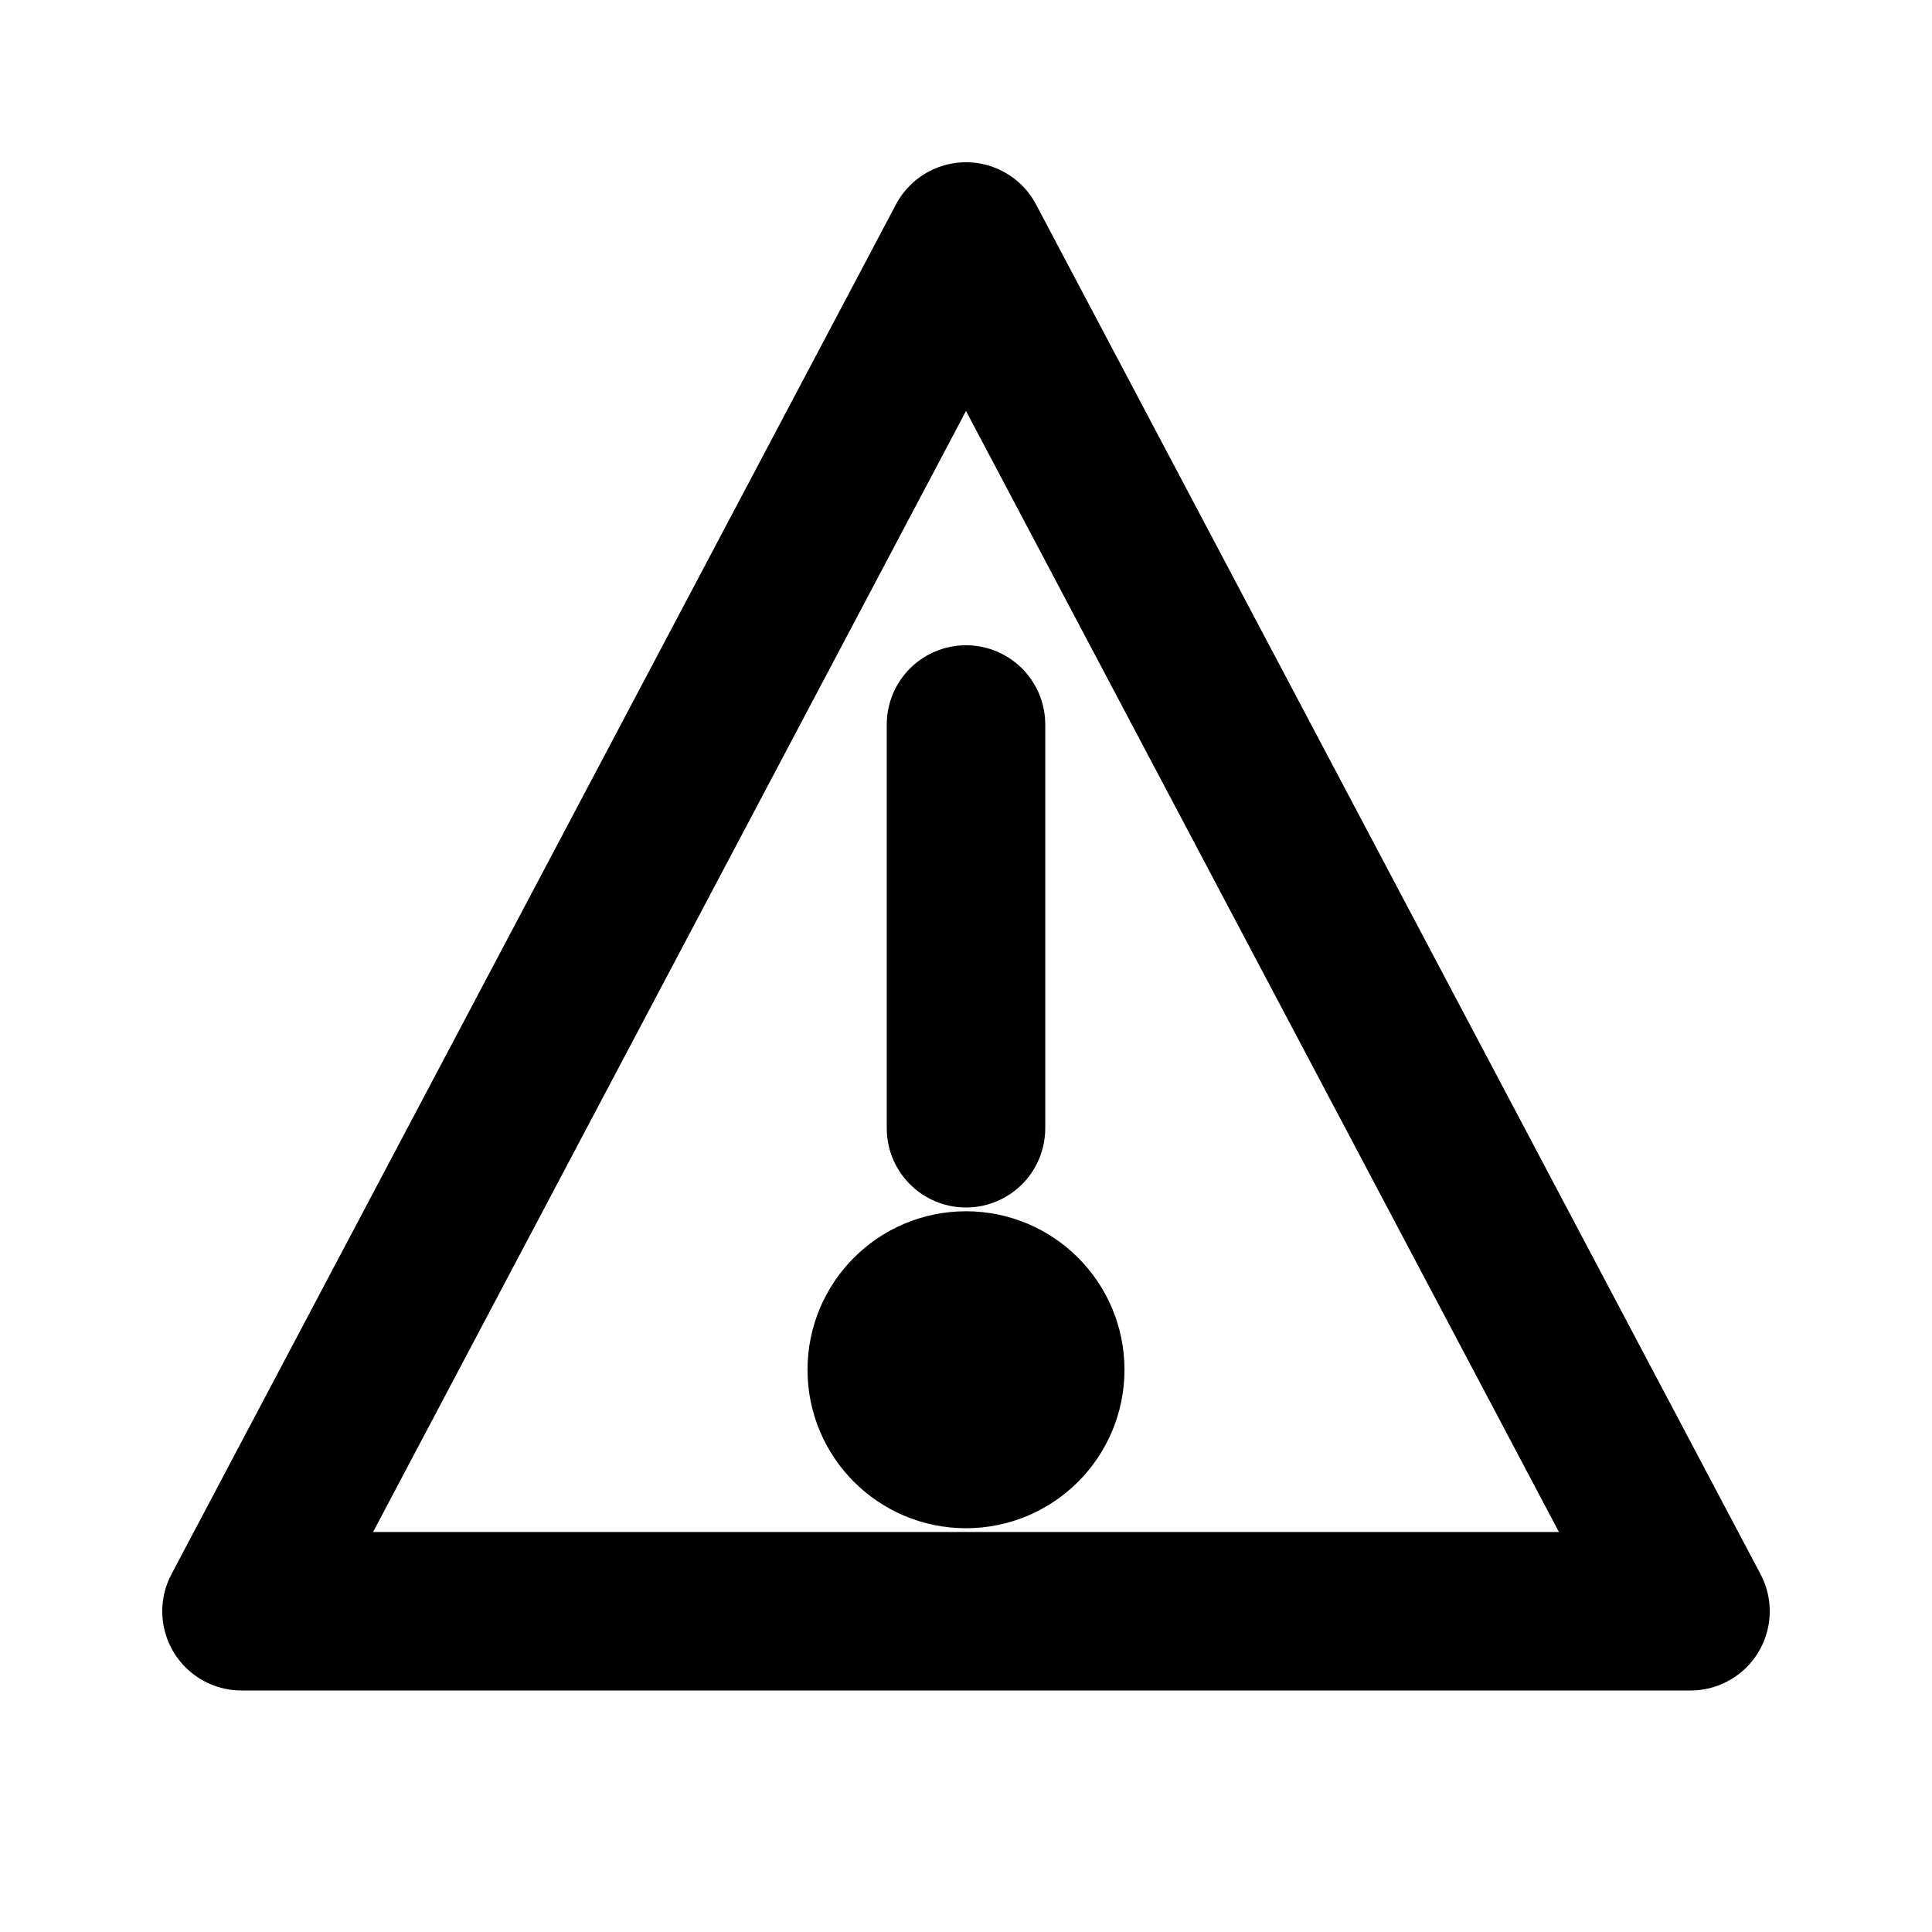
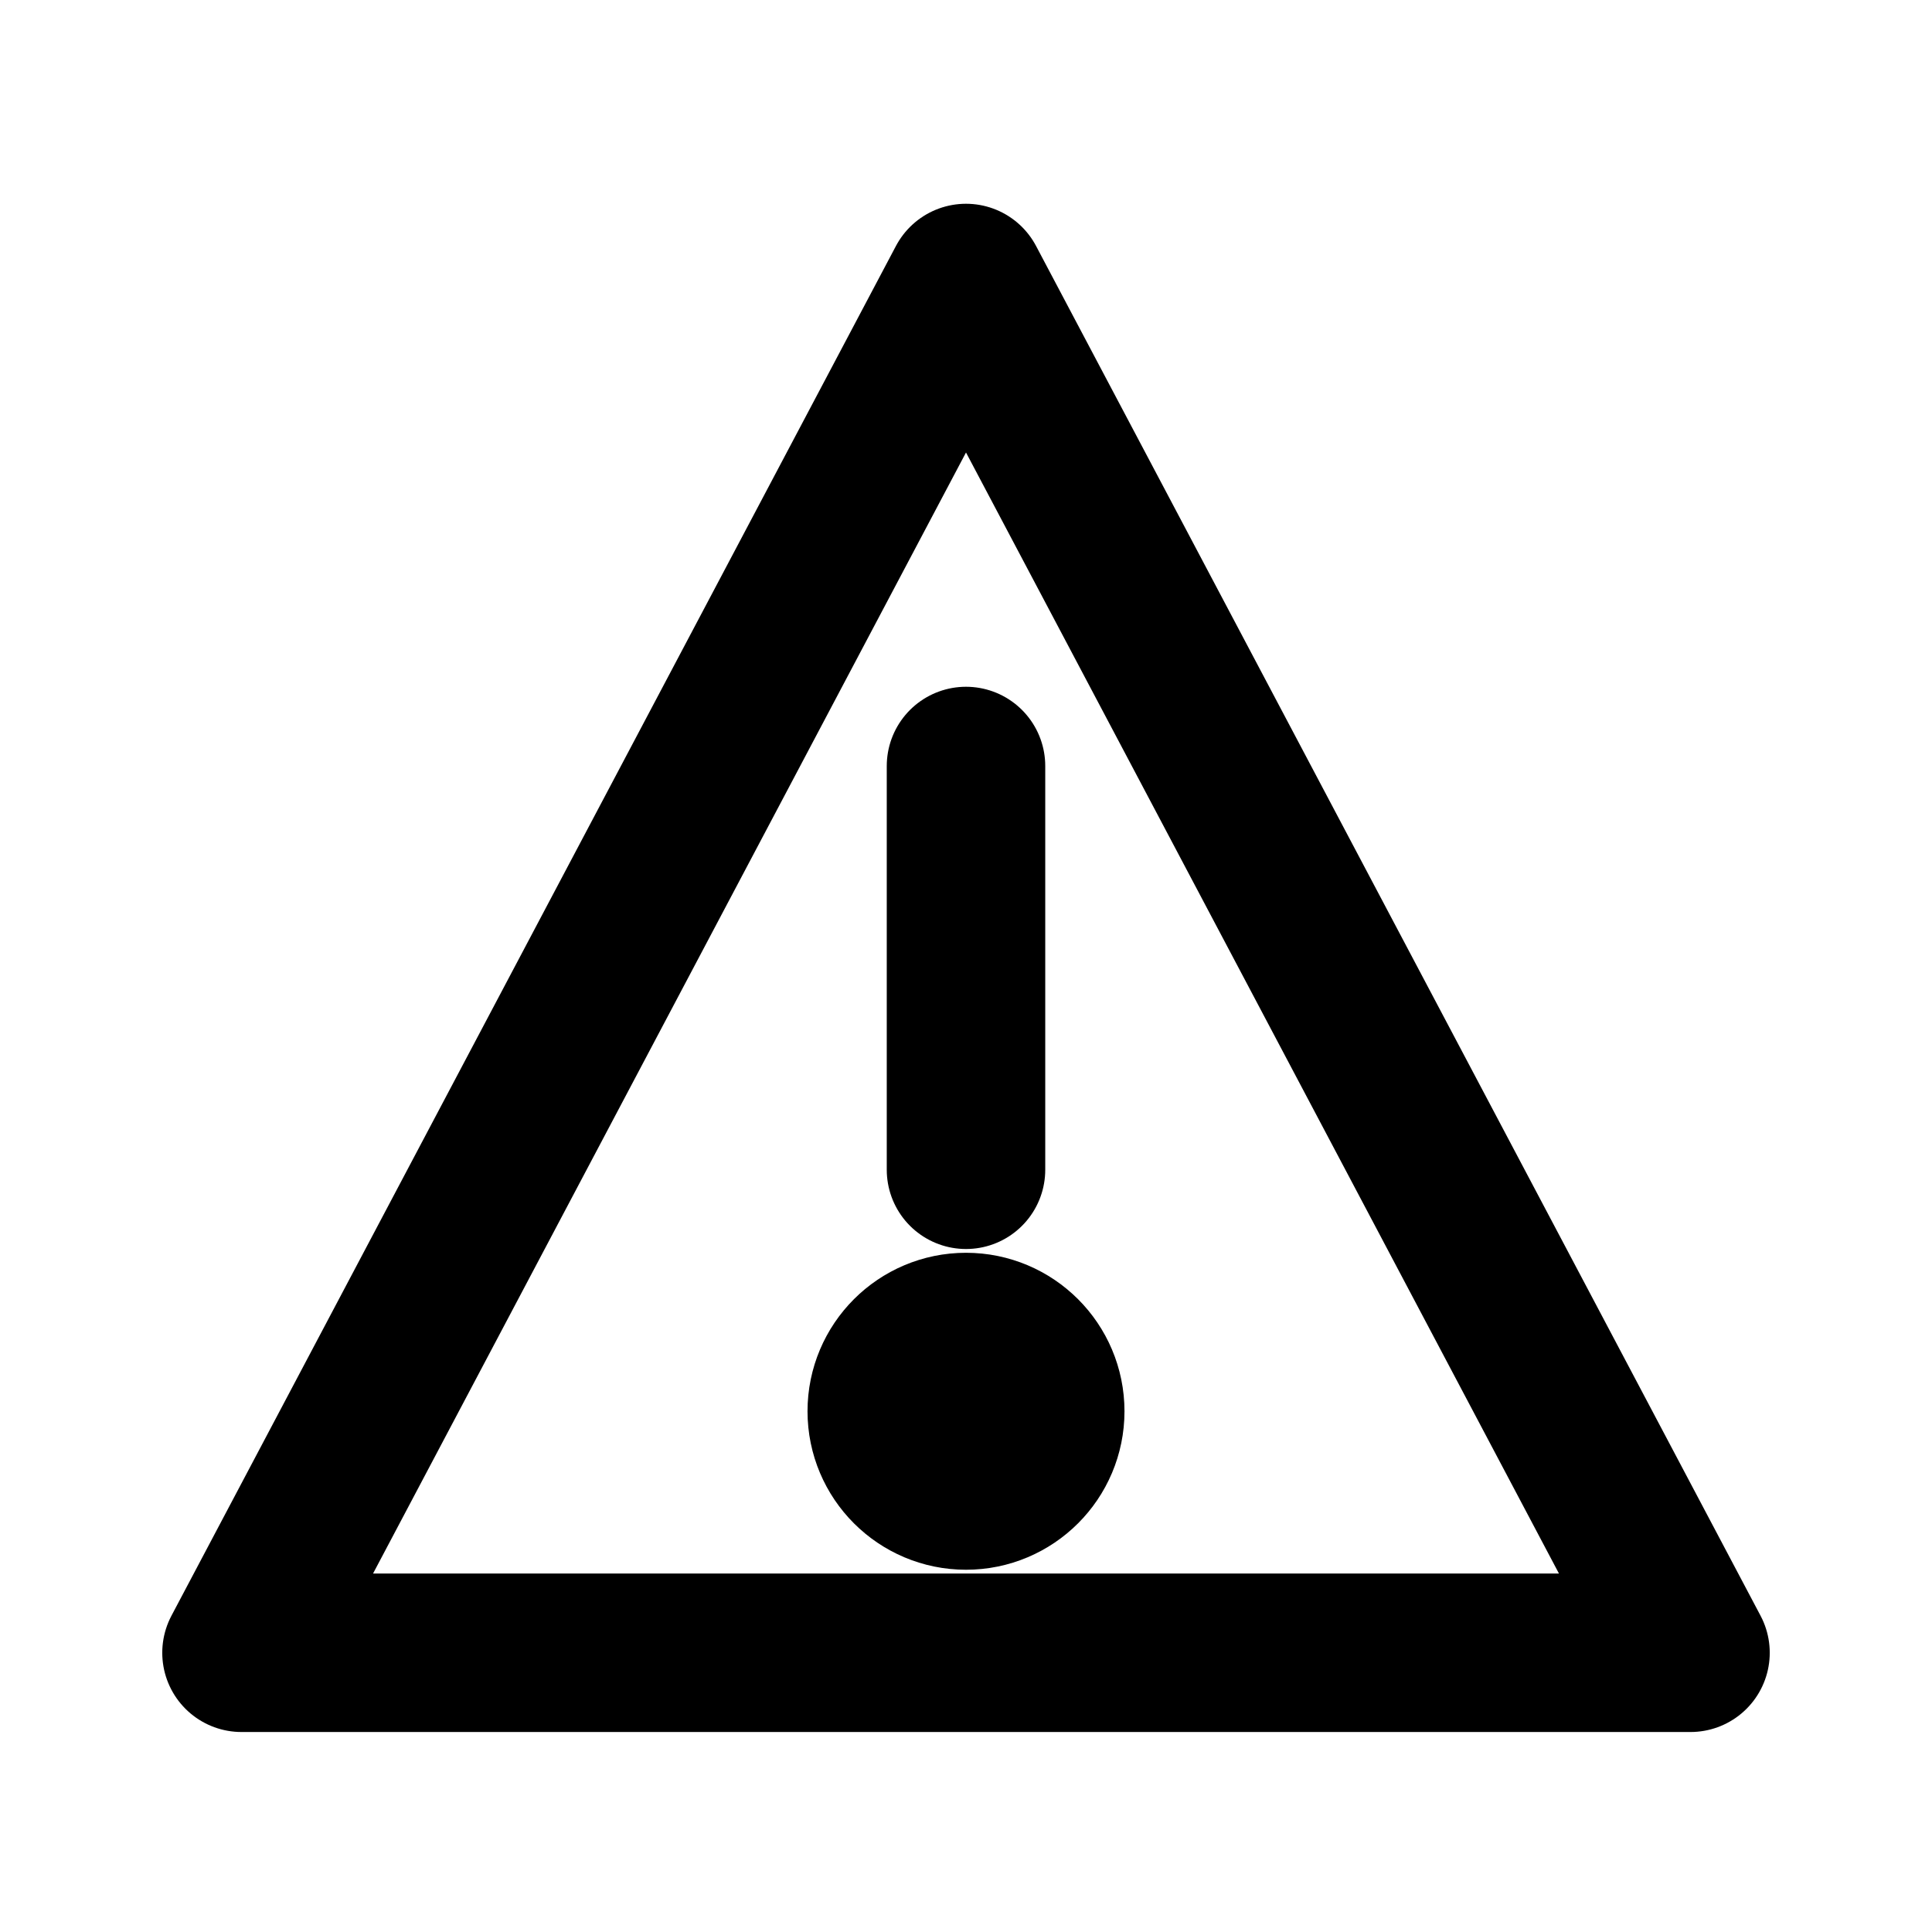
<svg xmlns="http://www.w3.org/2000/svg" viewBox="0 0 512 512">
-   <path d="M256 64 L448 427 L64 427 Z" fill="none" stroke="currentColor" stroke-width="42" stroke-linecap="round" stroke-linejoin="round" />
-   <path d="M256 192 L256 299" fill="none" stroke="currentColor" stroke-width="42" stroke-linecap="round" stroke-linejoin="round" />
-   <path d="M235 363 A21 21 0 1 0 277 363 A21 21 0 1 0 235 363 Z" fill="currentColor" stroke="currentColor" stroke-width="42" stroke-linecap="round" stroke-linejoin="round" />
+   <path d="M256 75 L448 438 L64 438 Z" fill="none" stroke="currentColor" stroke-width="42" stroke-linecap="round" stroke-linejoin="round" />
+   <path d="M256 203 L256 310" fill="none" stroke="currentColor" stroke-width="42" stroke-linecap="round" stroke-linejoin="round" />
+   <path d="M235 374 A21 21 0 1 0 277 374 A21 21 0 1 0 235 374 Z" fill="currentColor" stroke="currentColor" stroke-width="42" stroke-linecap="round" stroke-linejoin="round" />
</svg>
